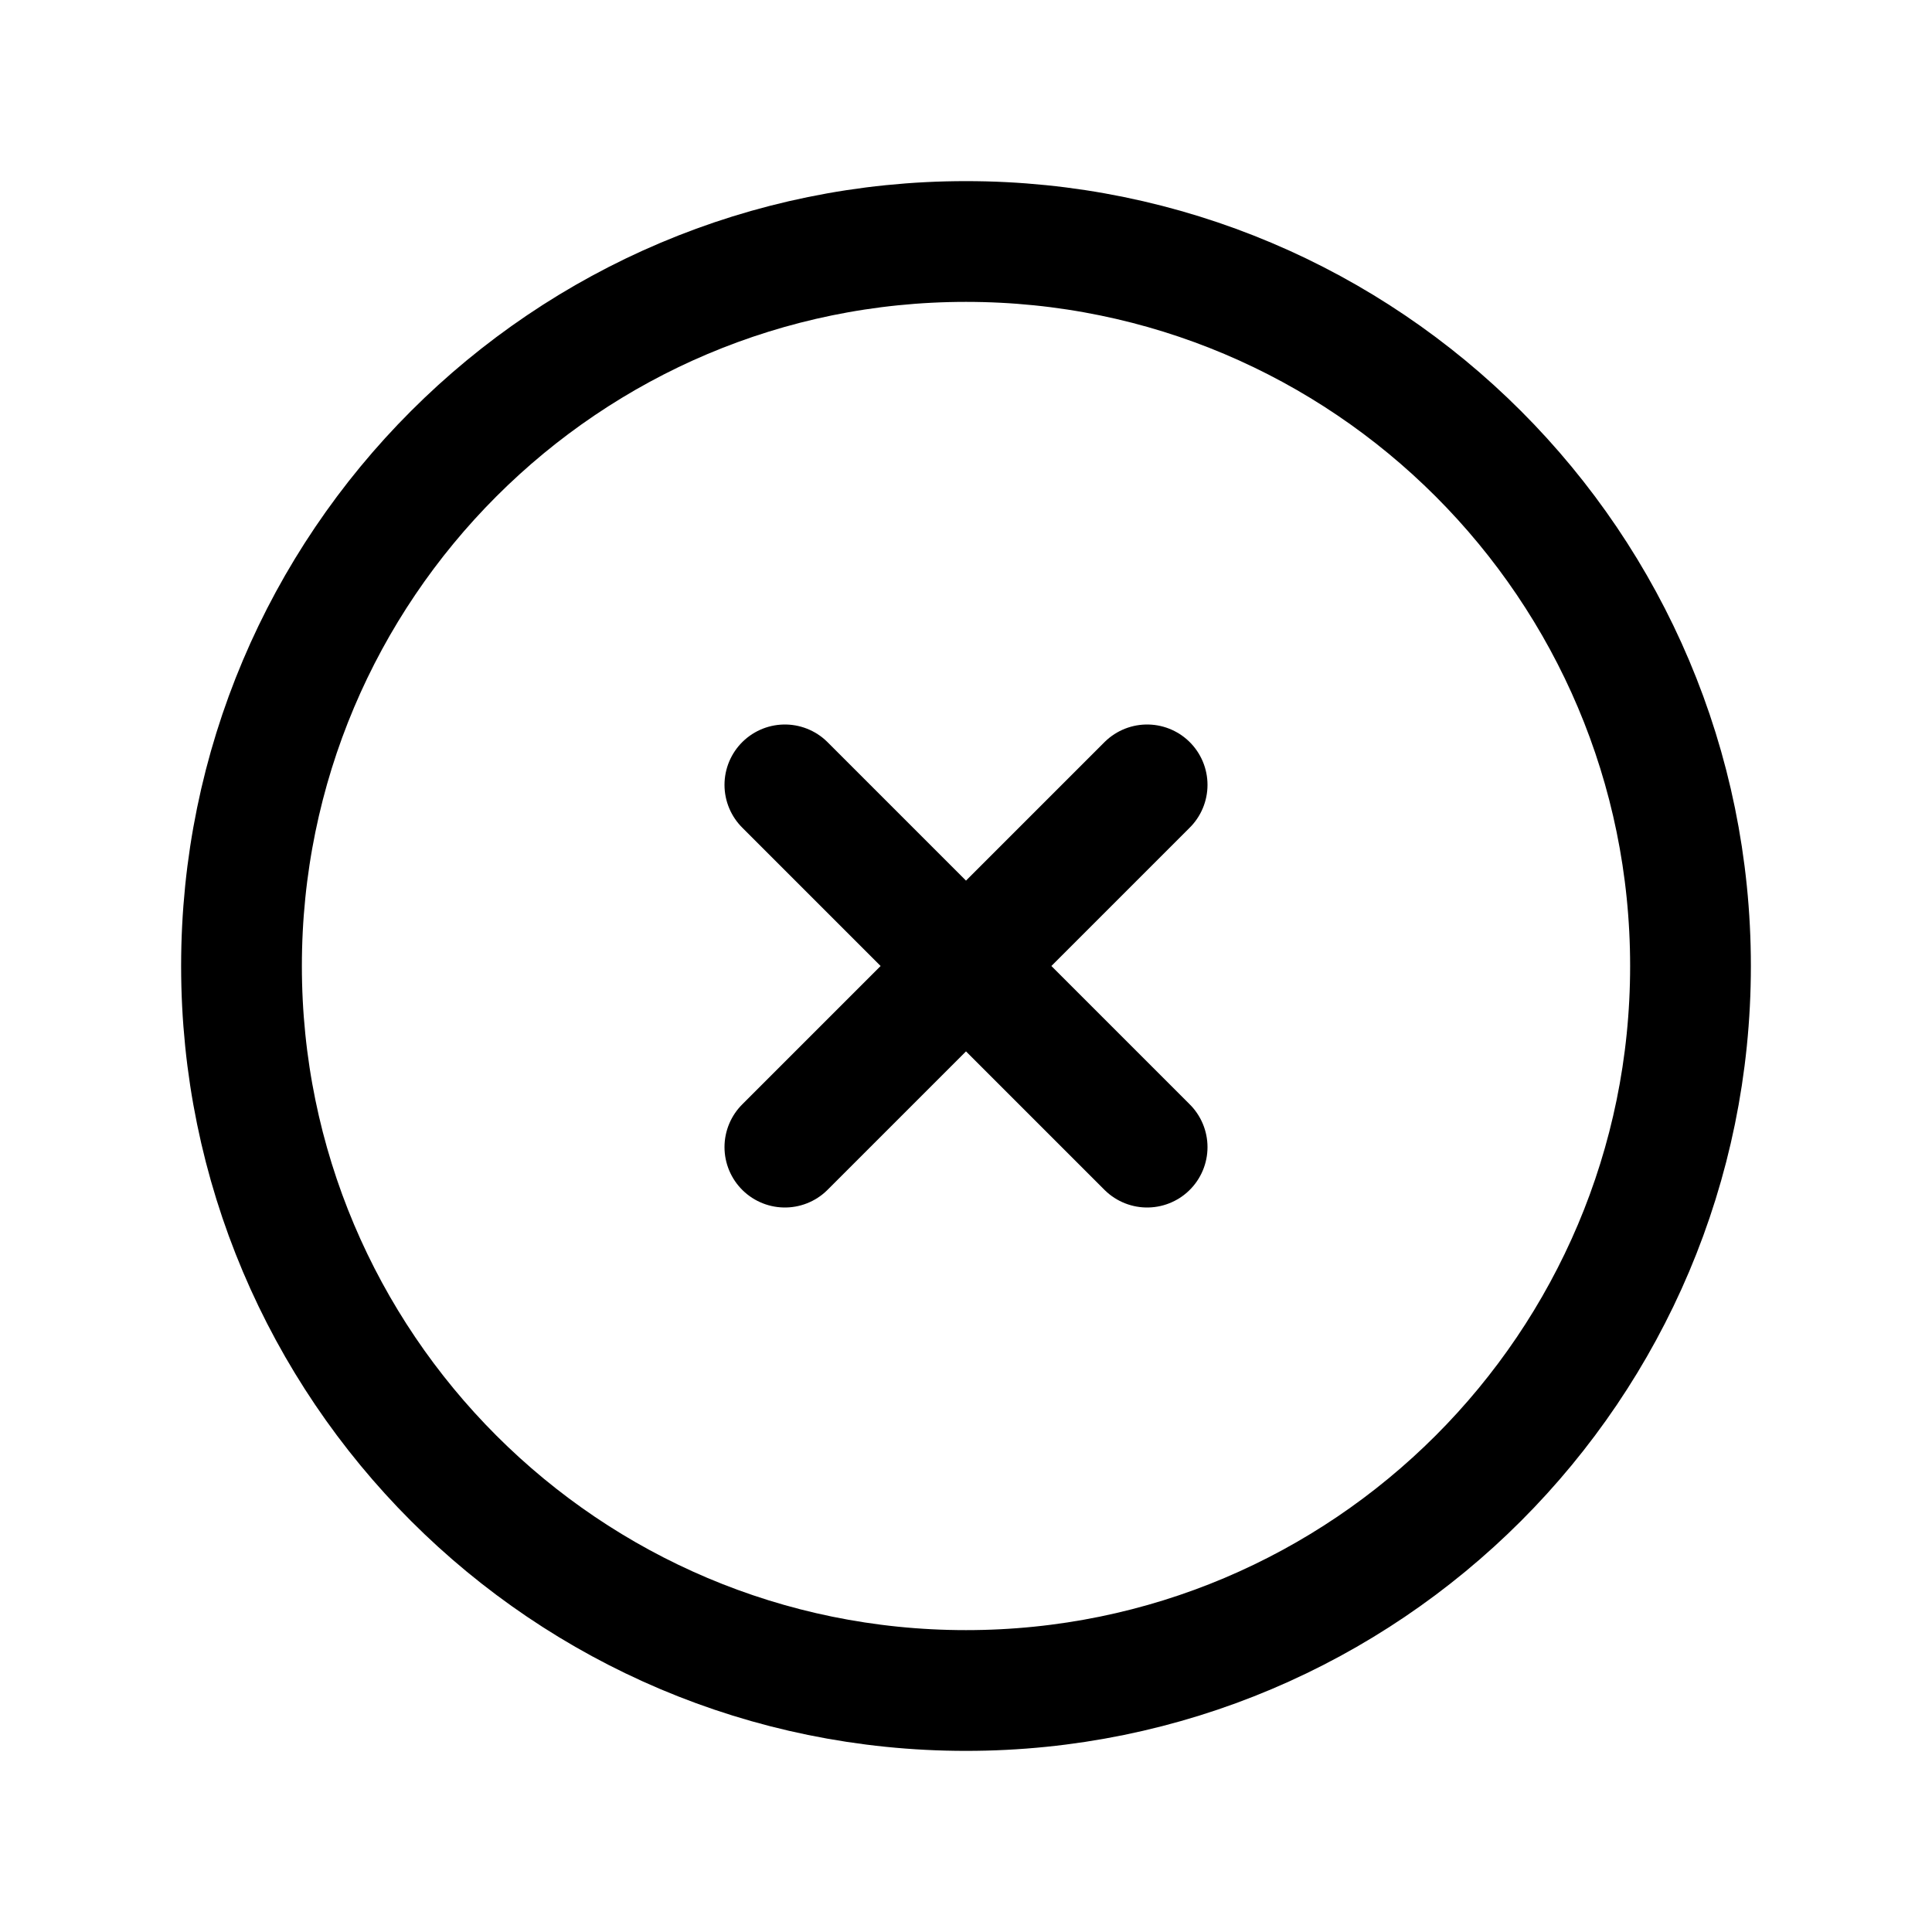
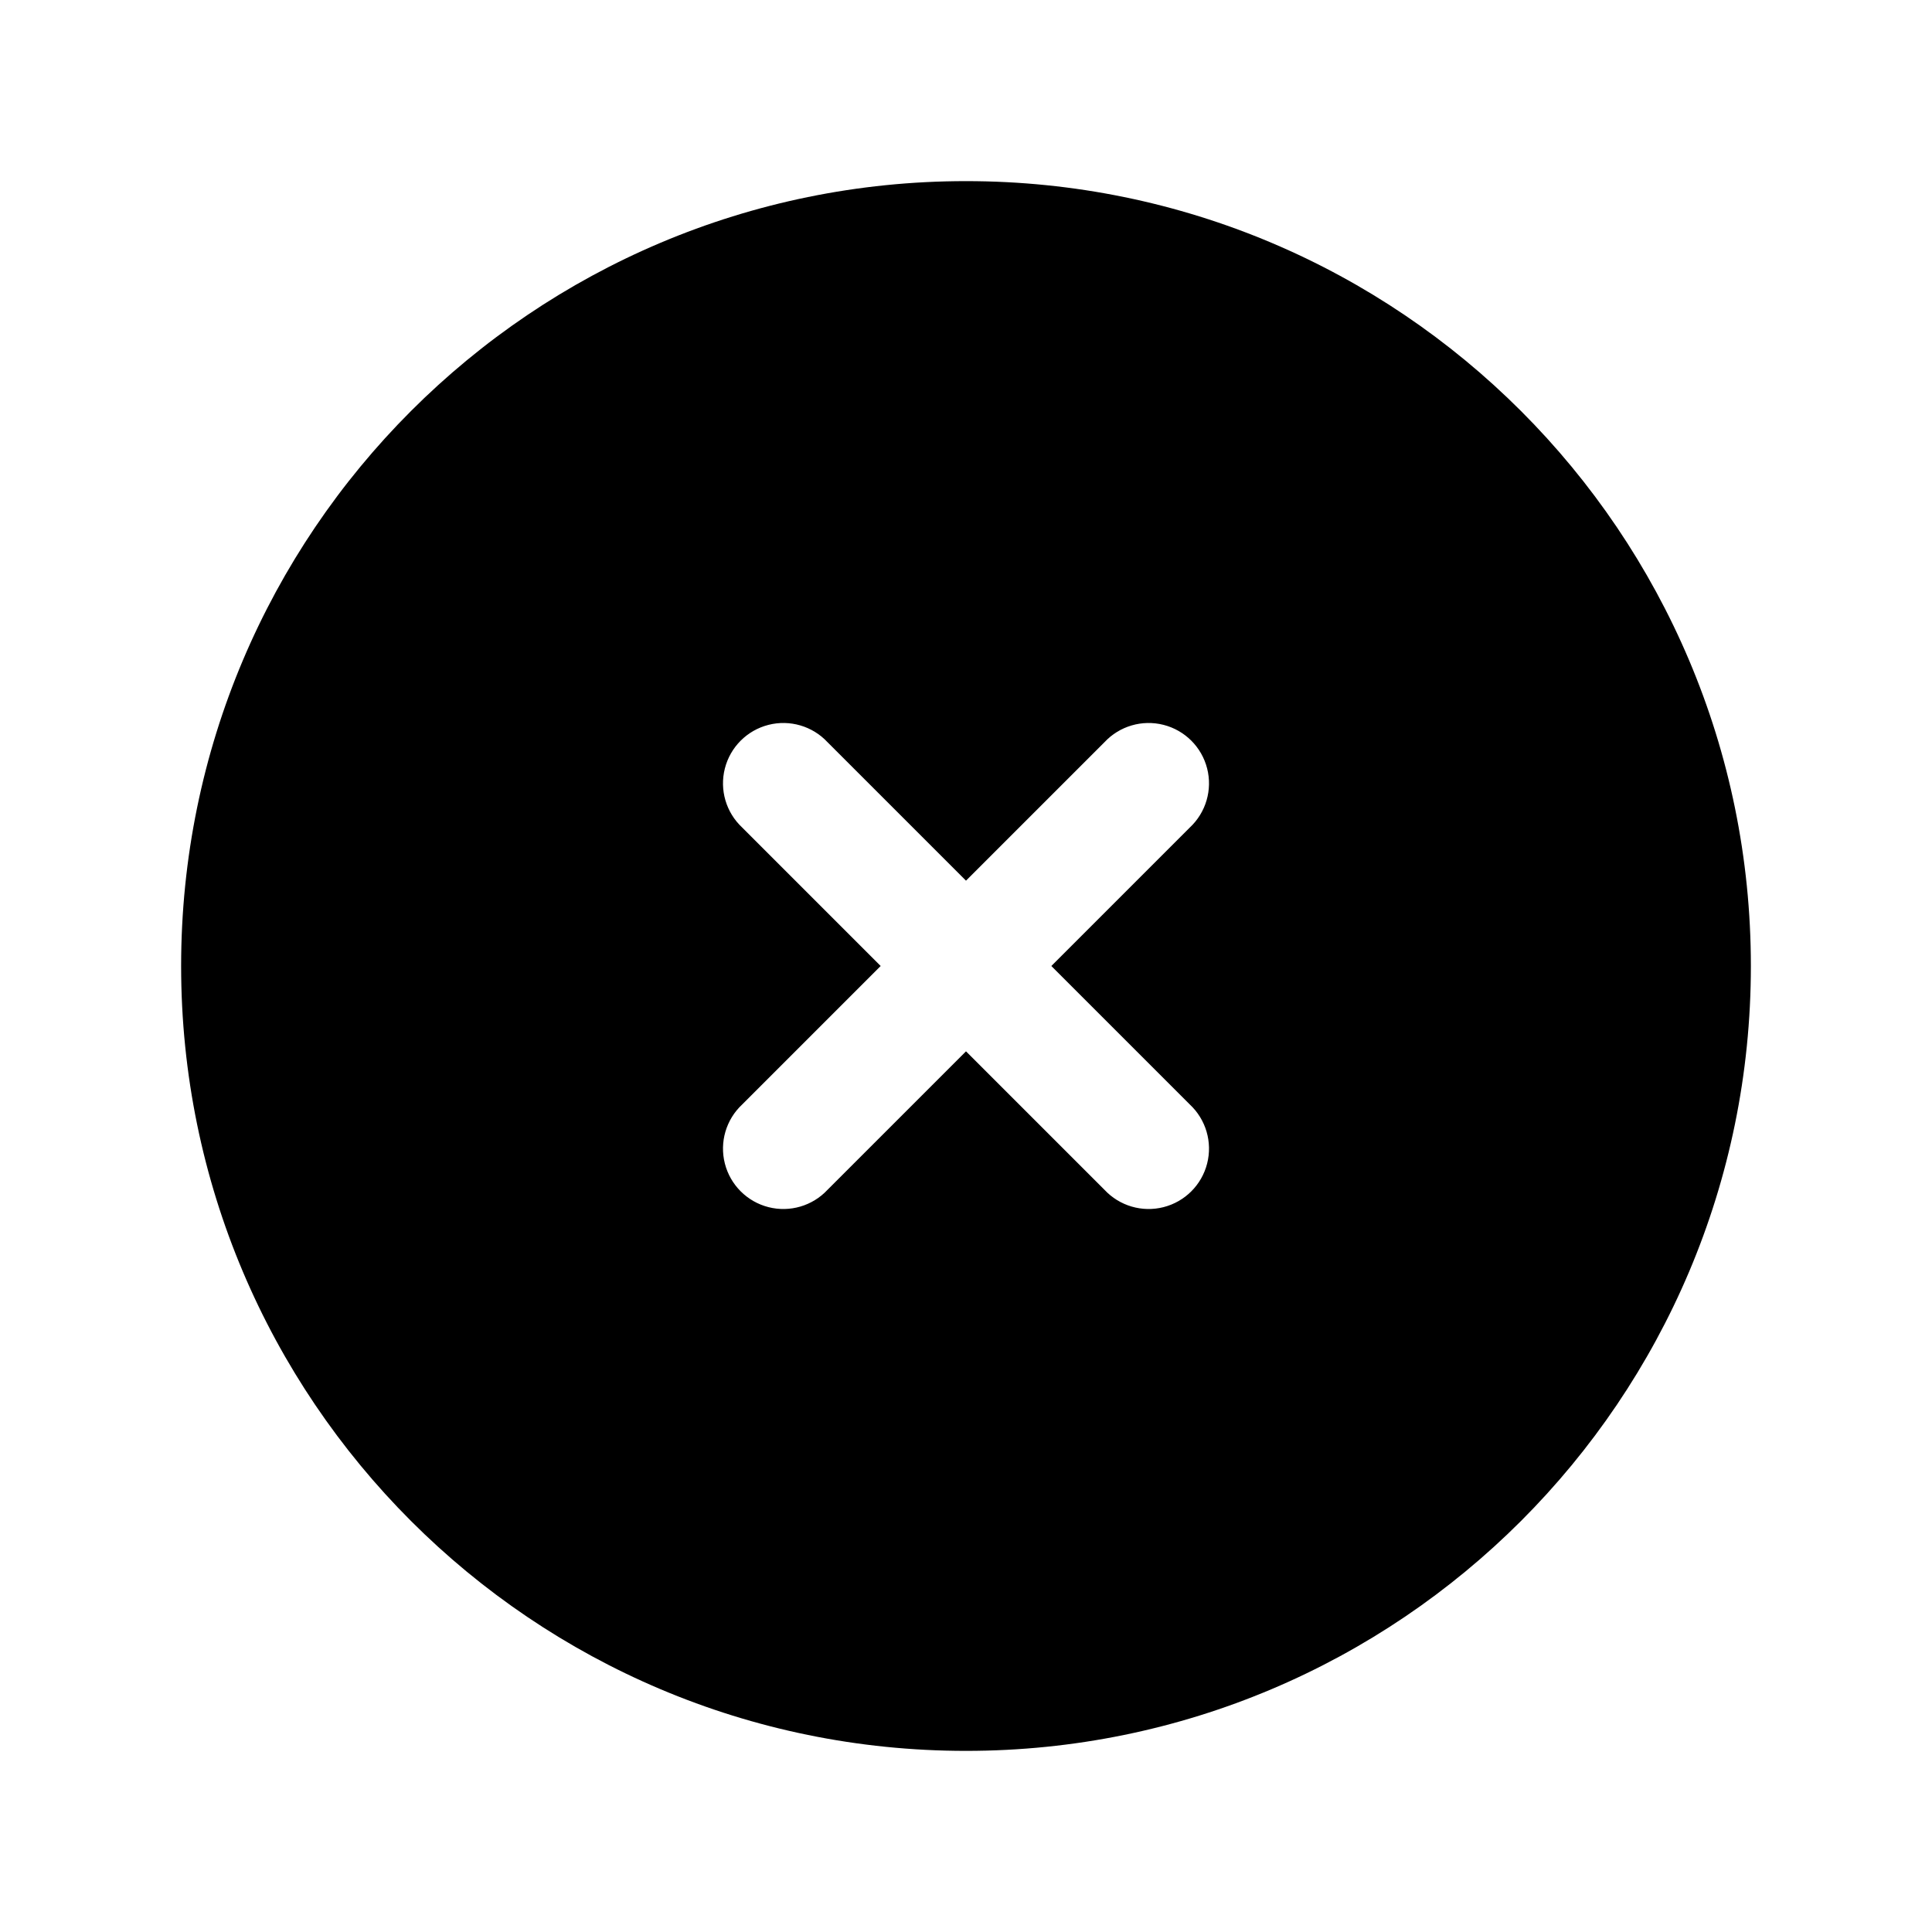
- <svg xmlns="http://www.w3.org/2000/svg" fill="none" viewBox="0 0 24 24" stroke-width="1.5" stroke="currentColor" class="w-6 h-6">
-   <path stroke-linecap="round" stroke-linejoin="round" d="M9.75 9.75l4.5 4.5m0-4.5l-4.5 4.5M21 12a9 9 0 11-18 0 9 9 0 0118 0z" />
+ <svg xmlns="http://www.w3.org/2000/svg" viewBox="0 0 24 24" fill="currentColor" class="w-6 h-6">
+   <path fill-rule="evenodd" d="M12 2.25c-5.385 0-9.75 4.365-9.75 9.75s4.365 9.75 9.75 9.75 9.75-4.365 9.75-9.75S17.385 2.25 12 2.25zm-1.72 6.97a.75.75 0 10-1.06 1.06L10.94 12l-1.72 1.72a.75.75 0 101.06 1.06L12 13.06l1.72 1.72a.75.75 0 101.06-1.06L13.06 12l1.72-1.72a.75.75 0 10-1.06-1.06L12 10.94l-1.72-1.72z" clip-rule="evenodd" />
</svg>
